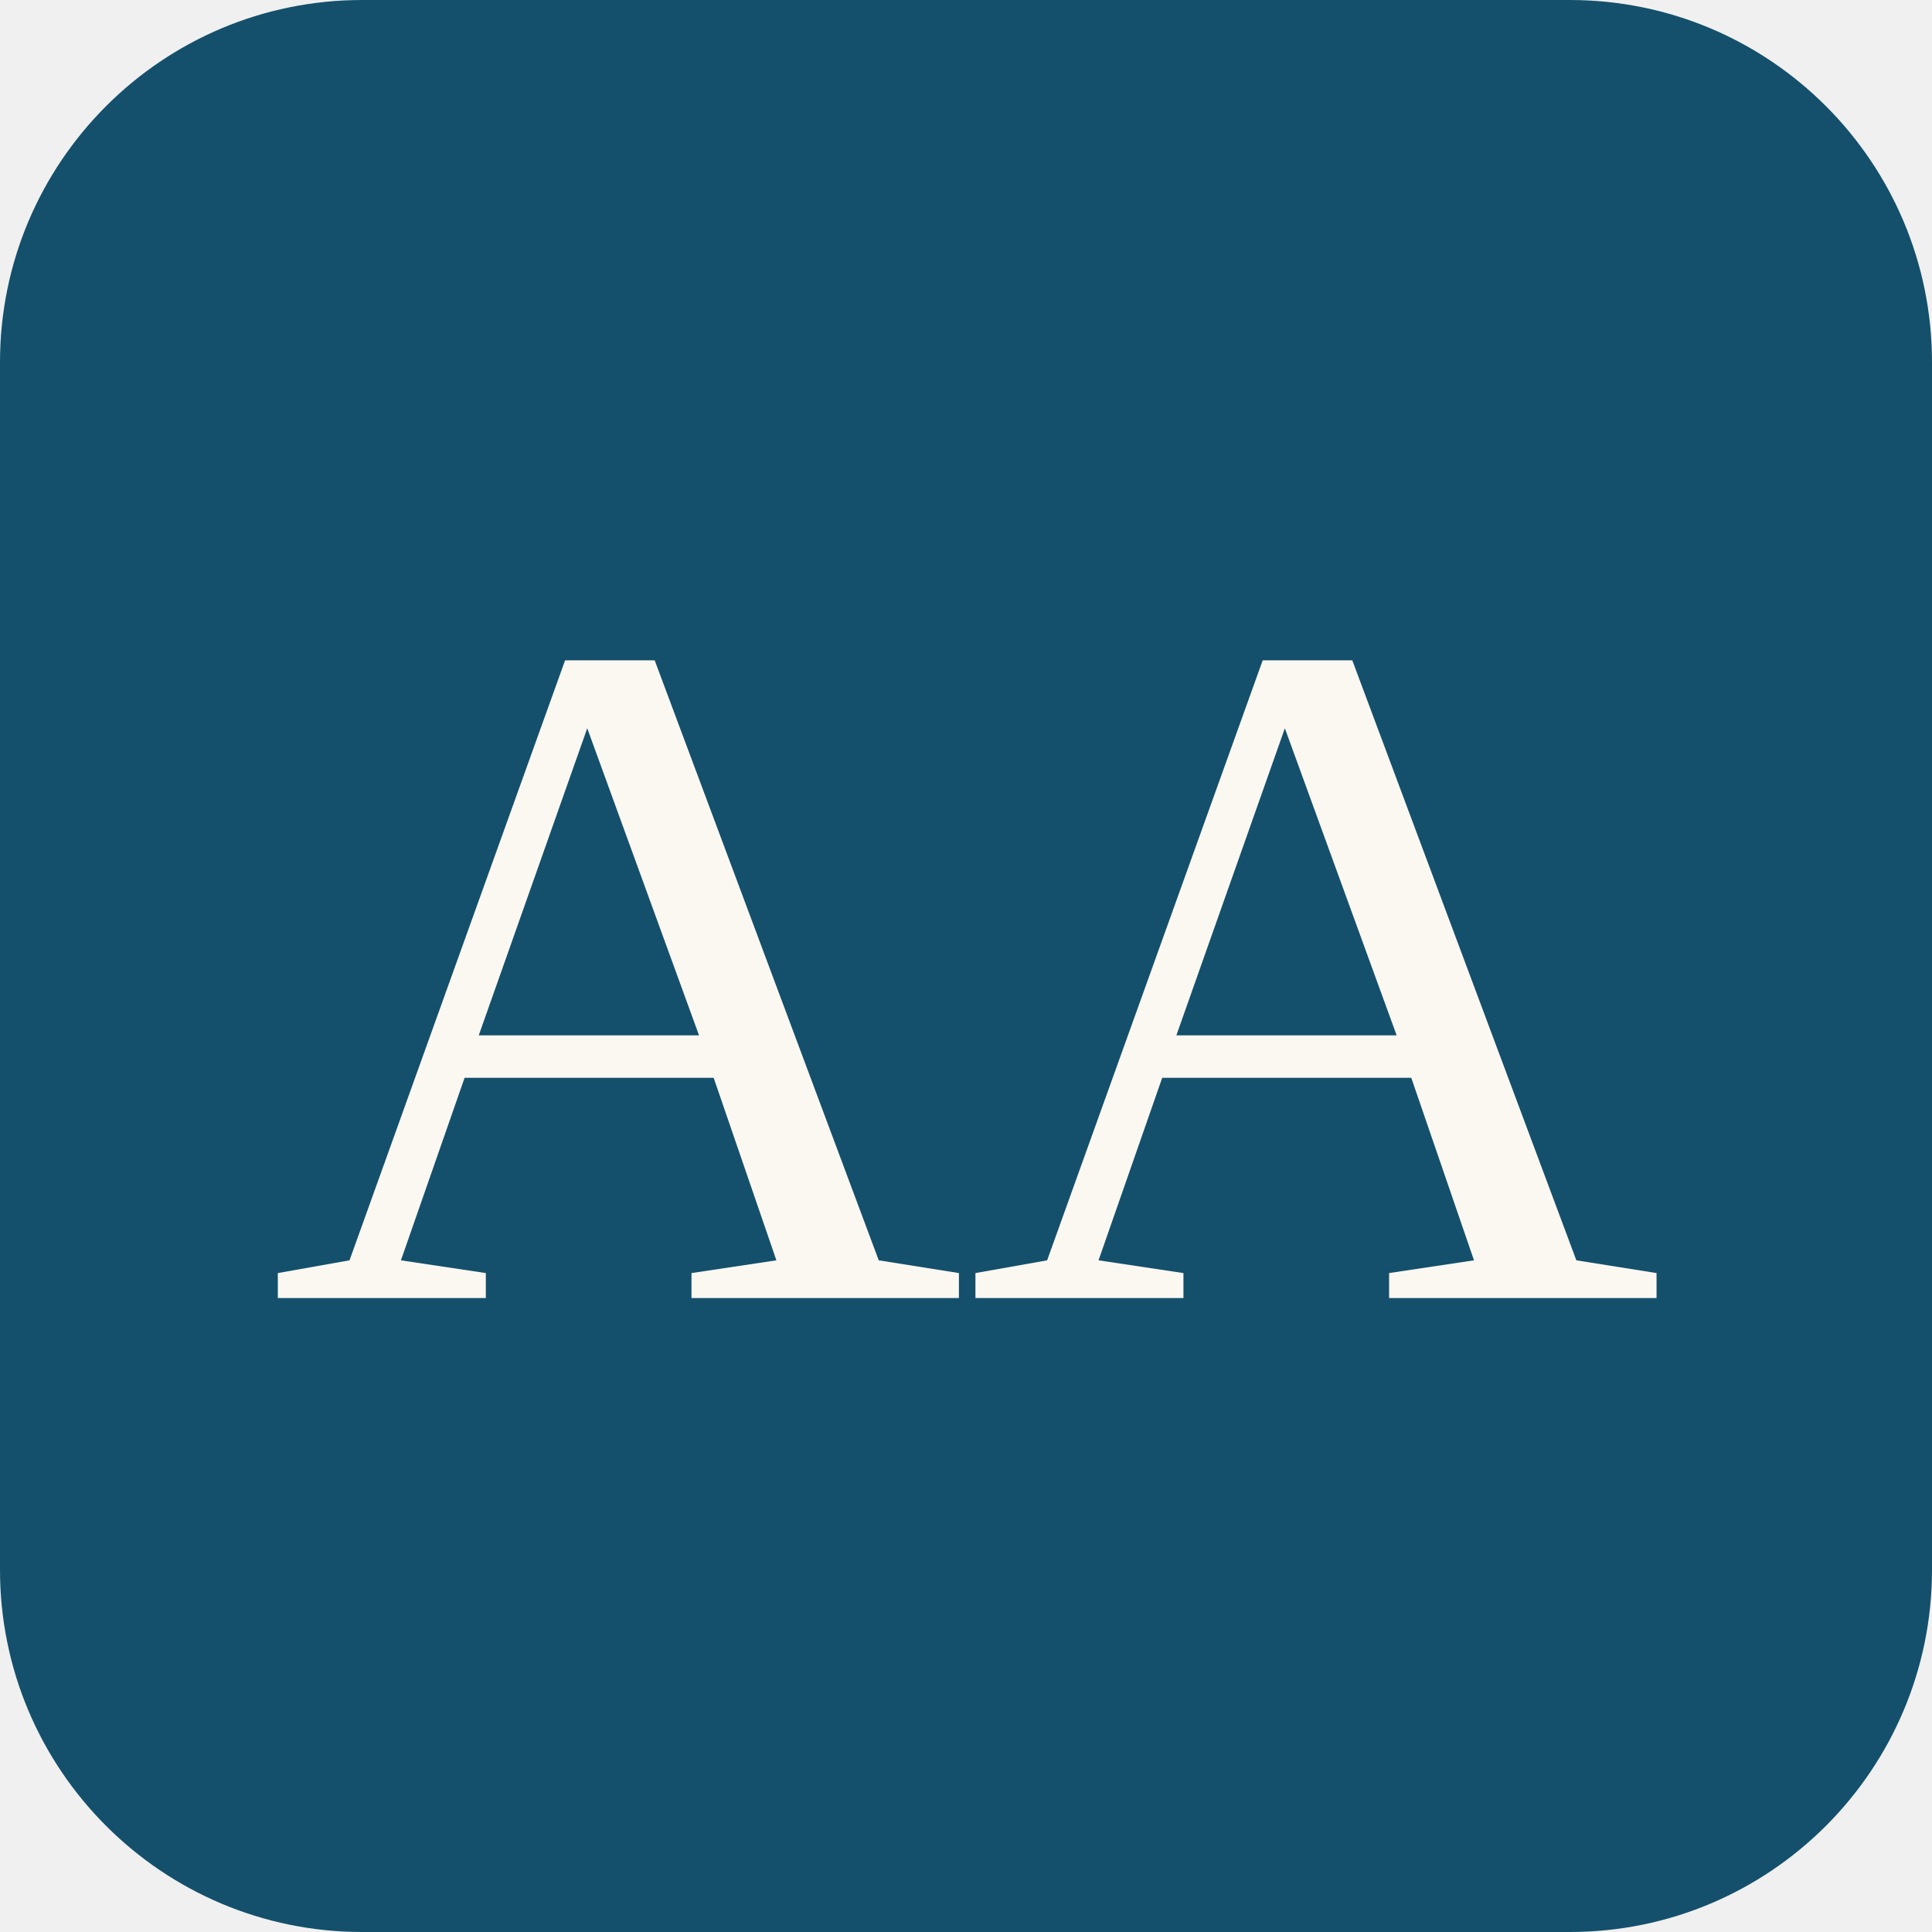
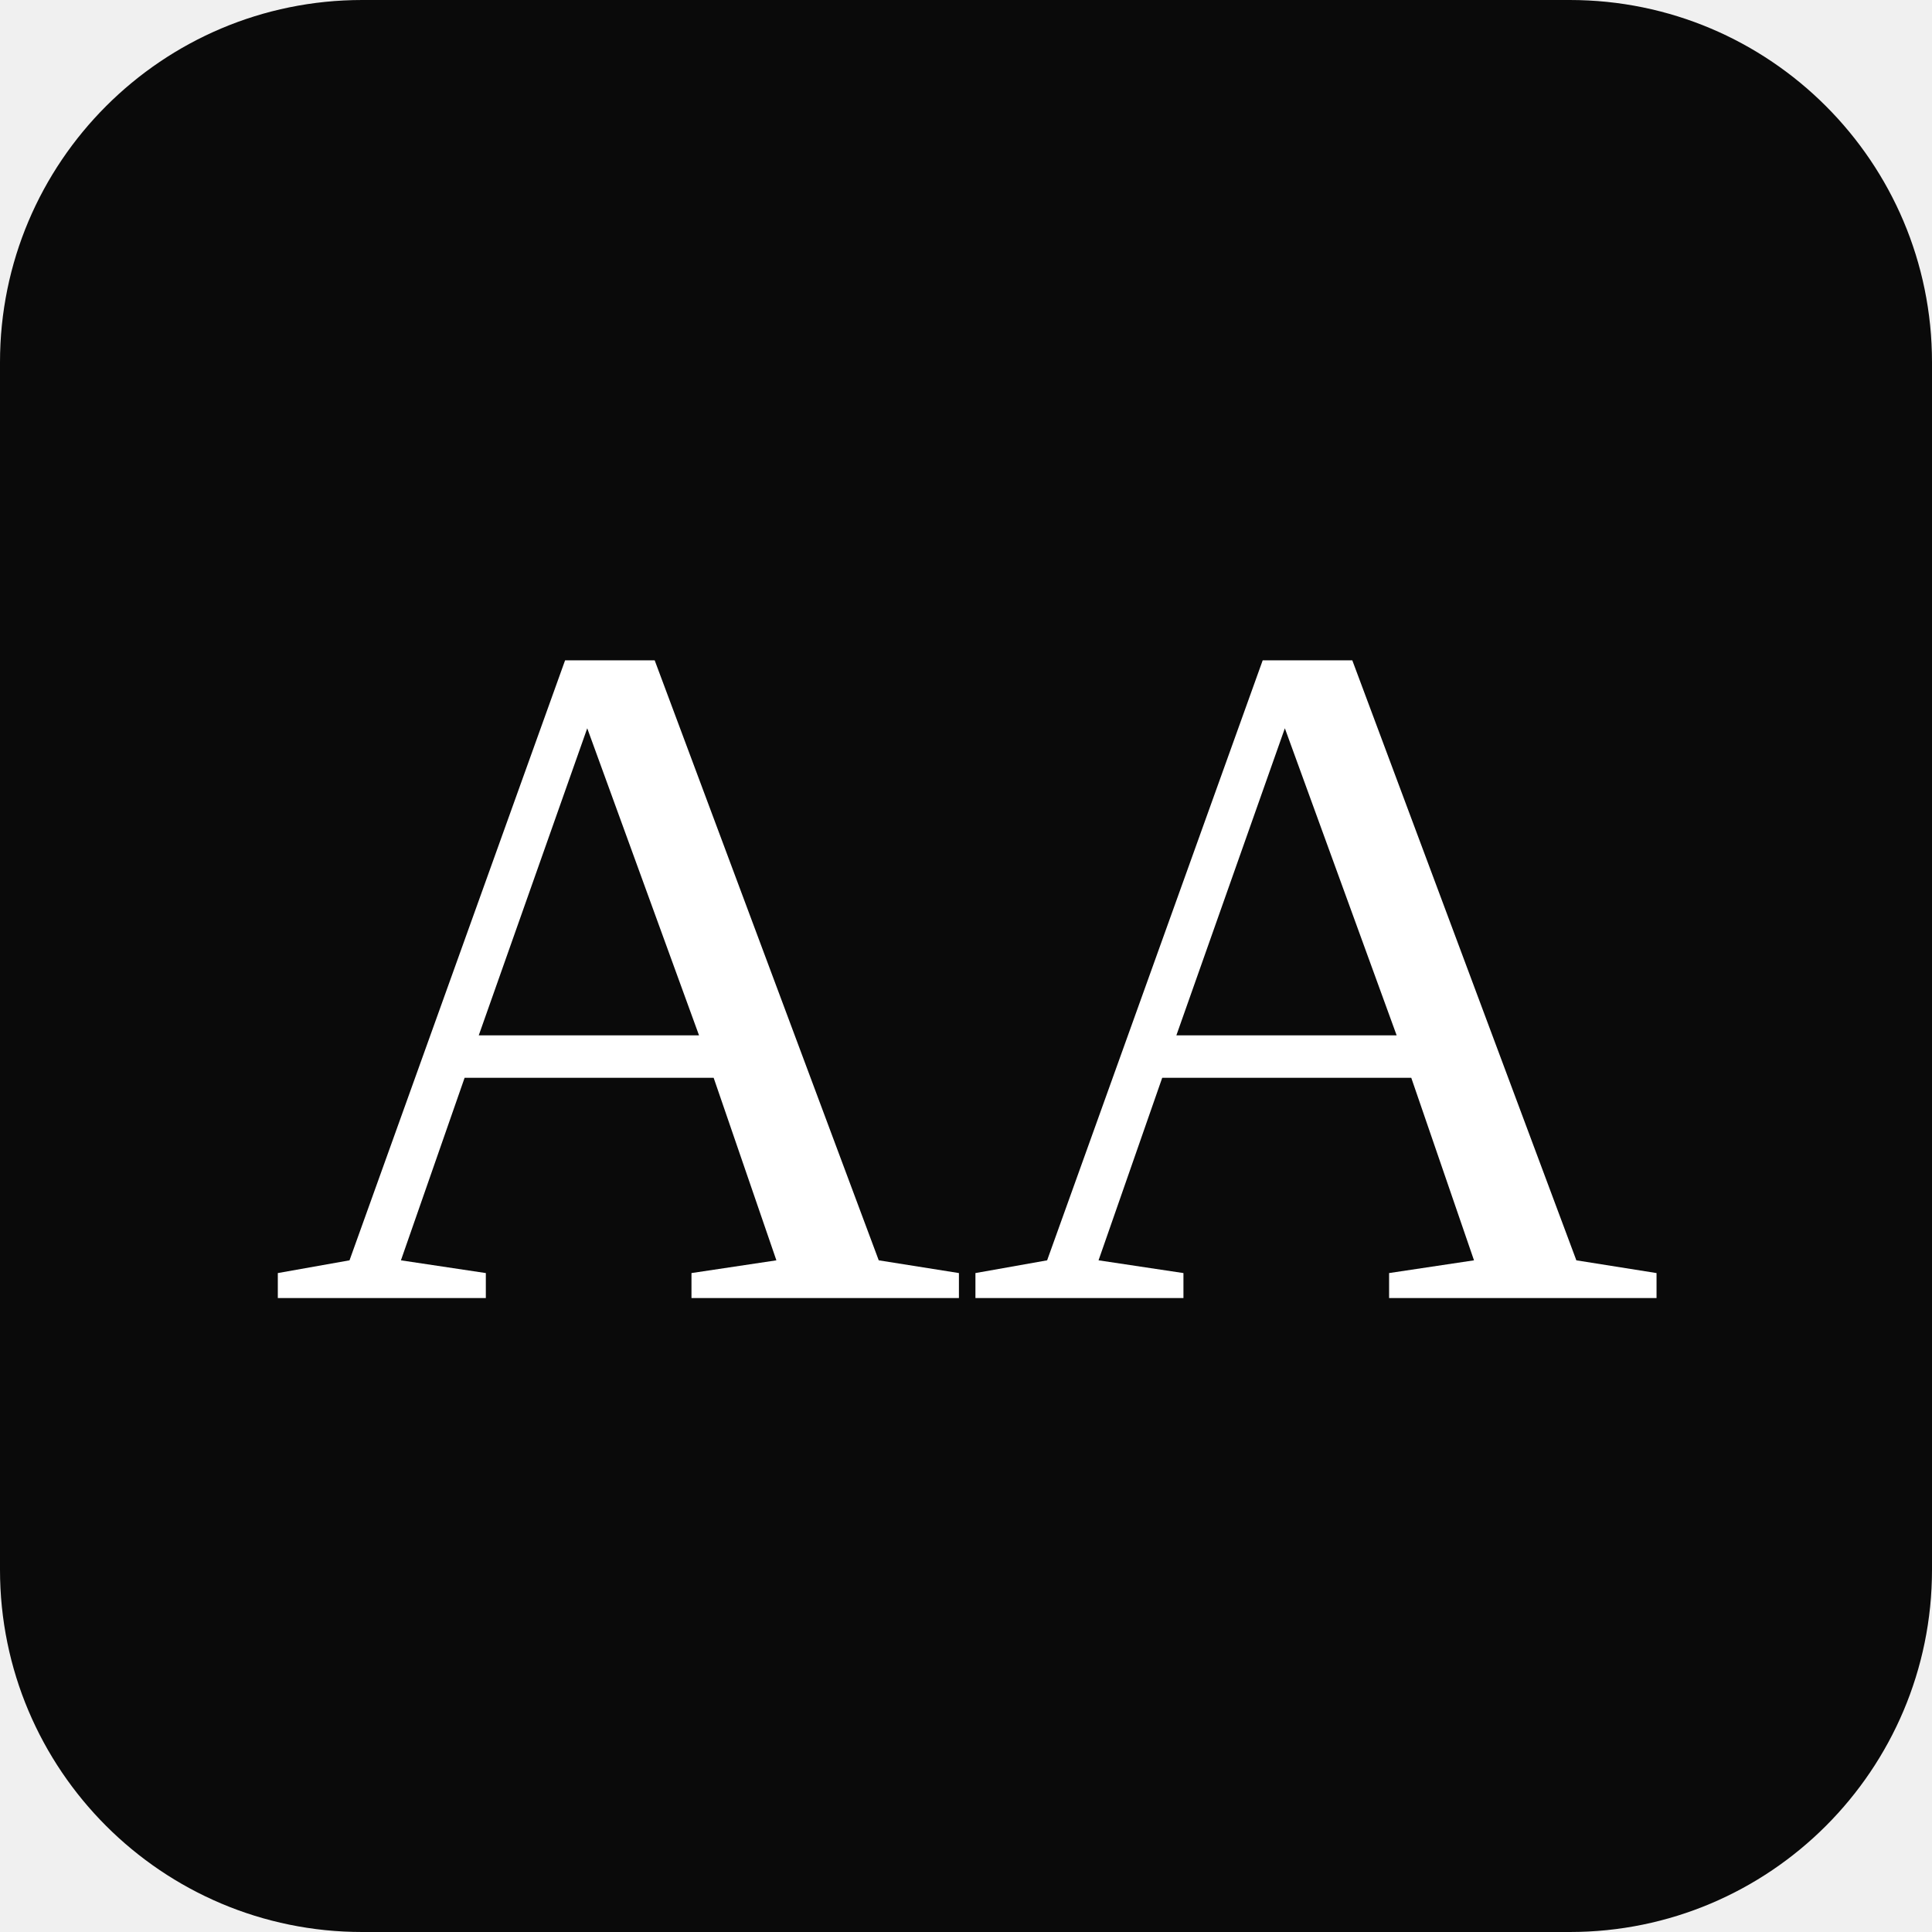
<svg xmlns="http://www.w3.org/2000/svg" viewBox="0 0 64 64">
-   <rect width="64" height="64" rx="12" fill="#14506b" />
-   <text x="32" y="43" text-anchor="middle" font-family="Georgia,'Times New Roman',serif" font-size="32" fill="#fbf8f2">AA</text>
+   <rect width="64" height="64" rx="12" fill="#0a0a0a" />
+   <text x="32" y="43" text-anchor="middle" font-family="Georgia,'Times New Roman',serif" font-size="32" fill="#fff">AA</text>
</svg>
